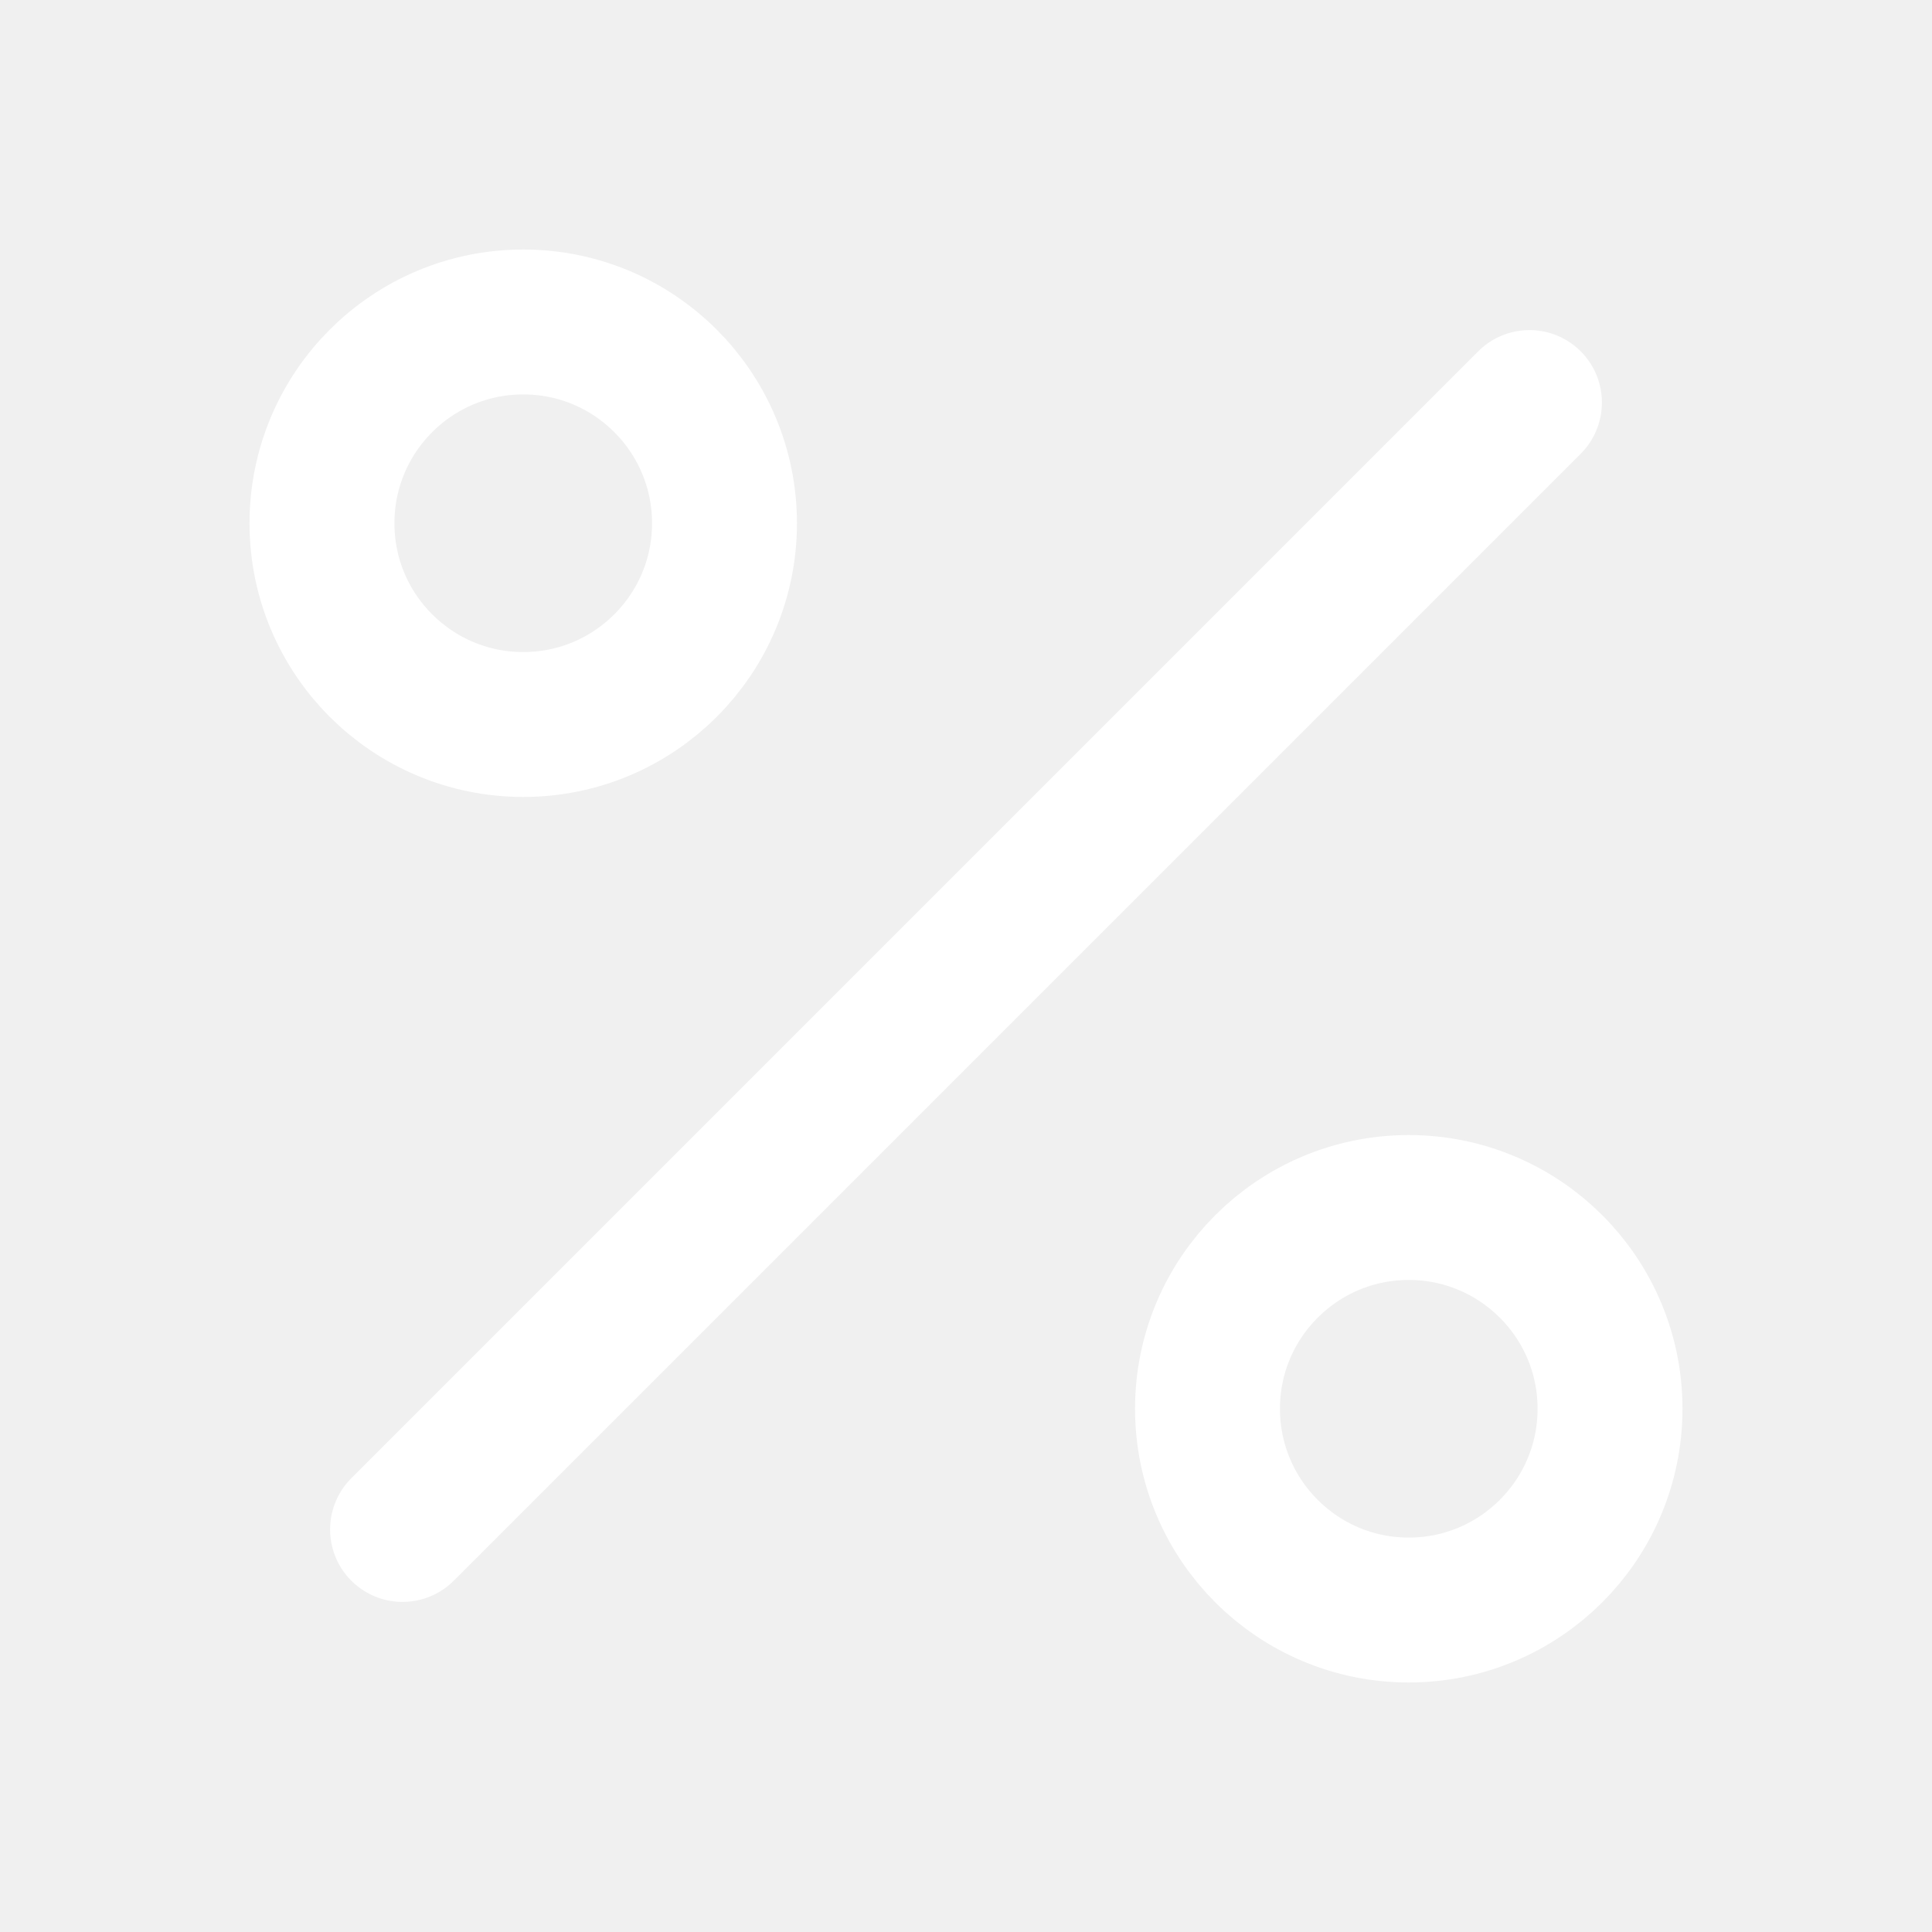
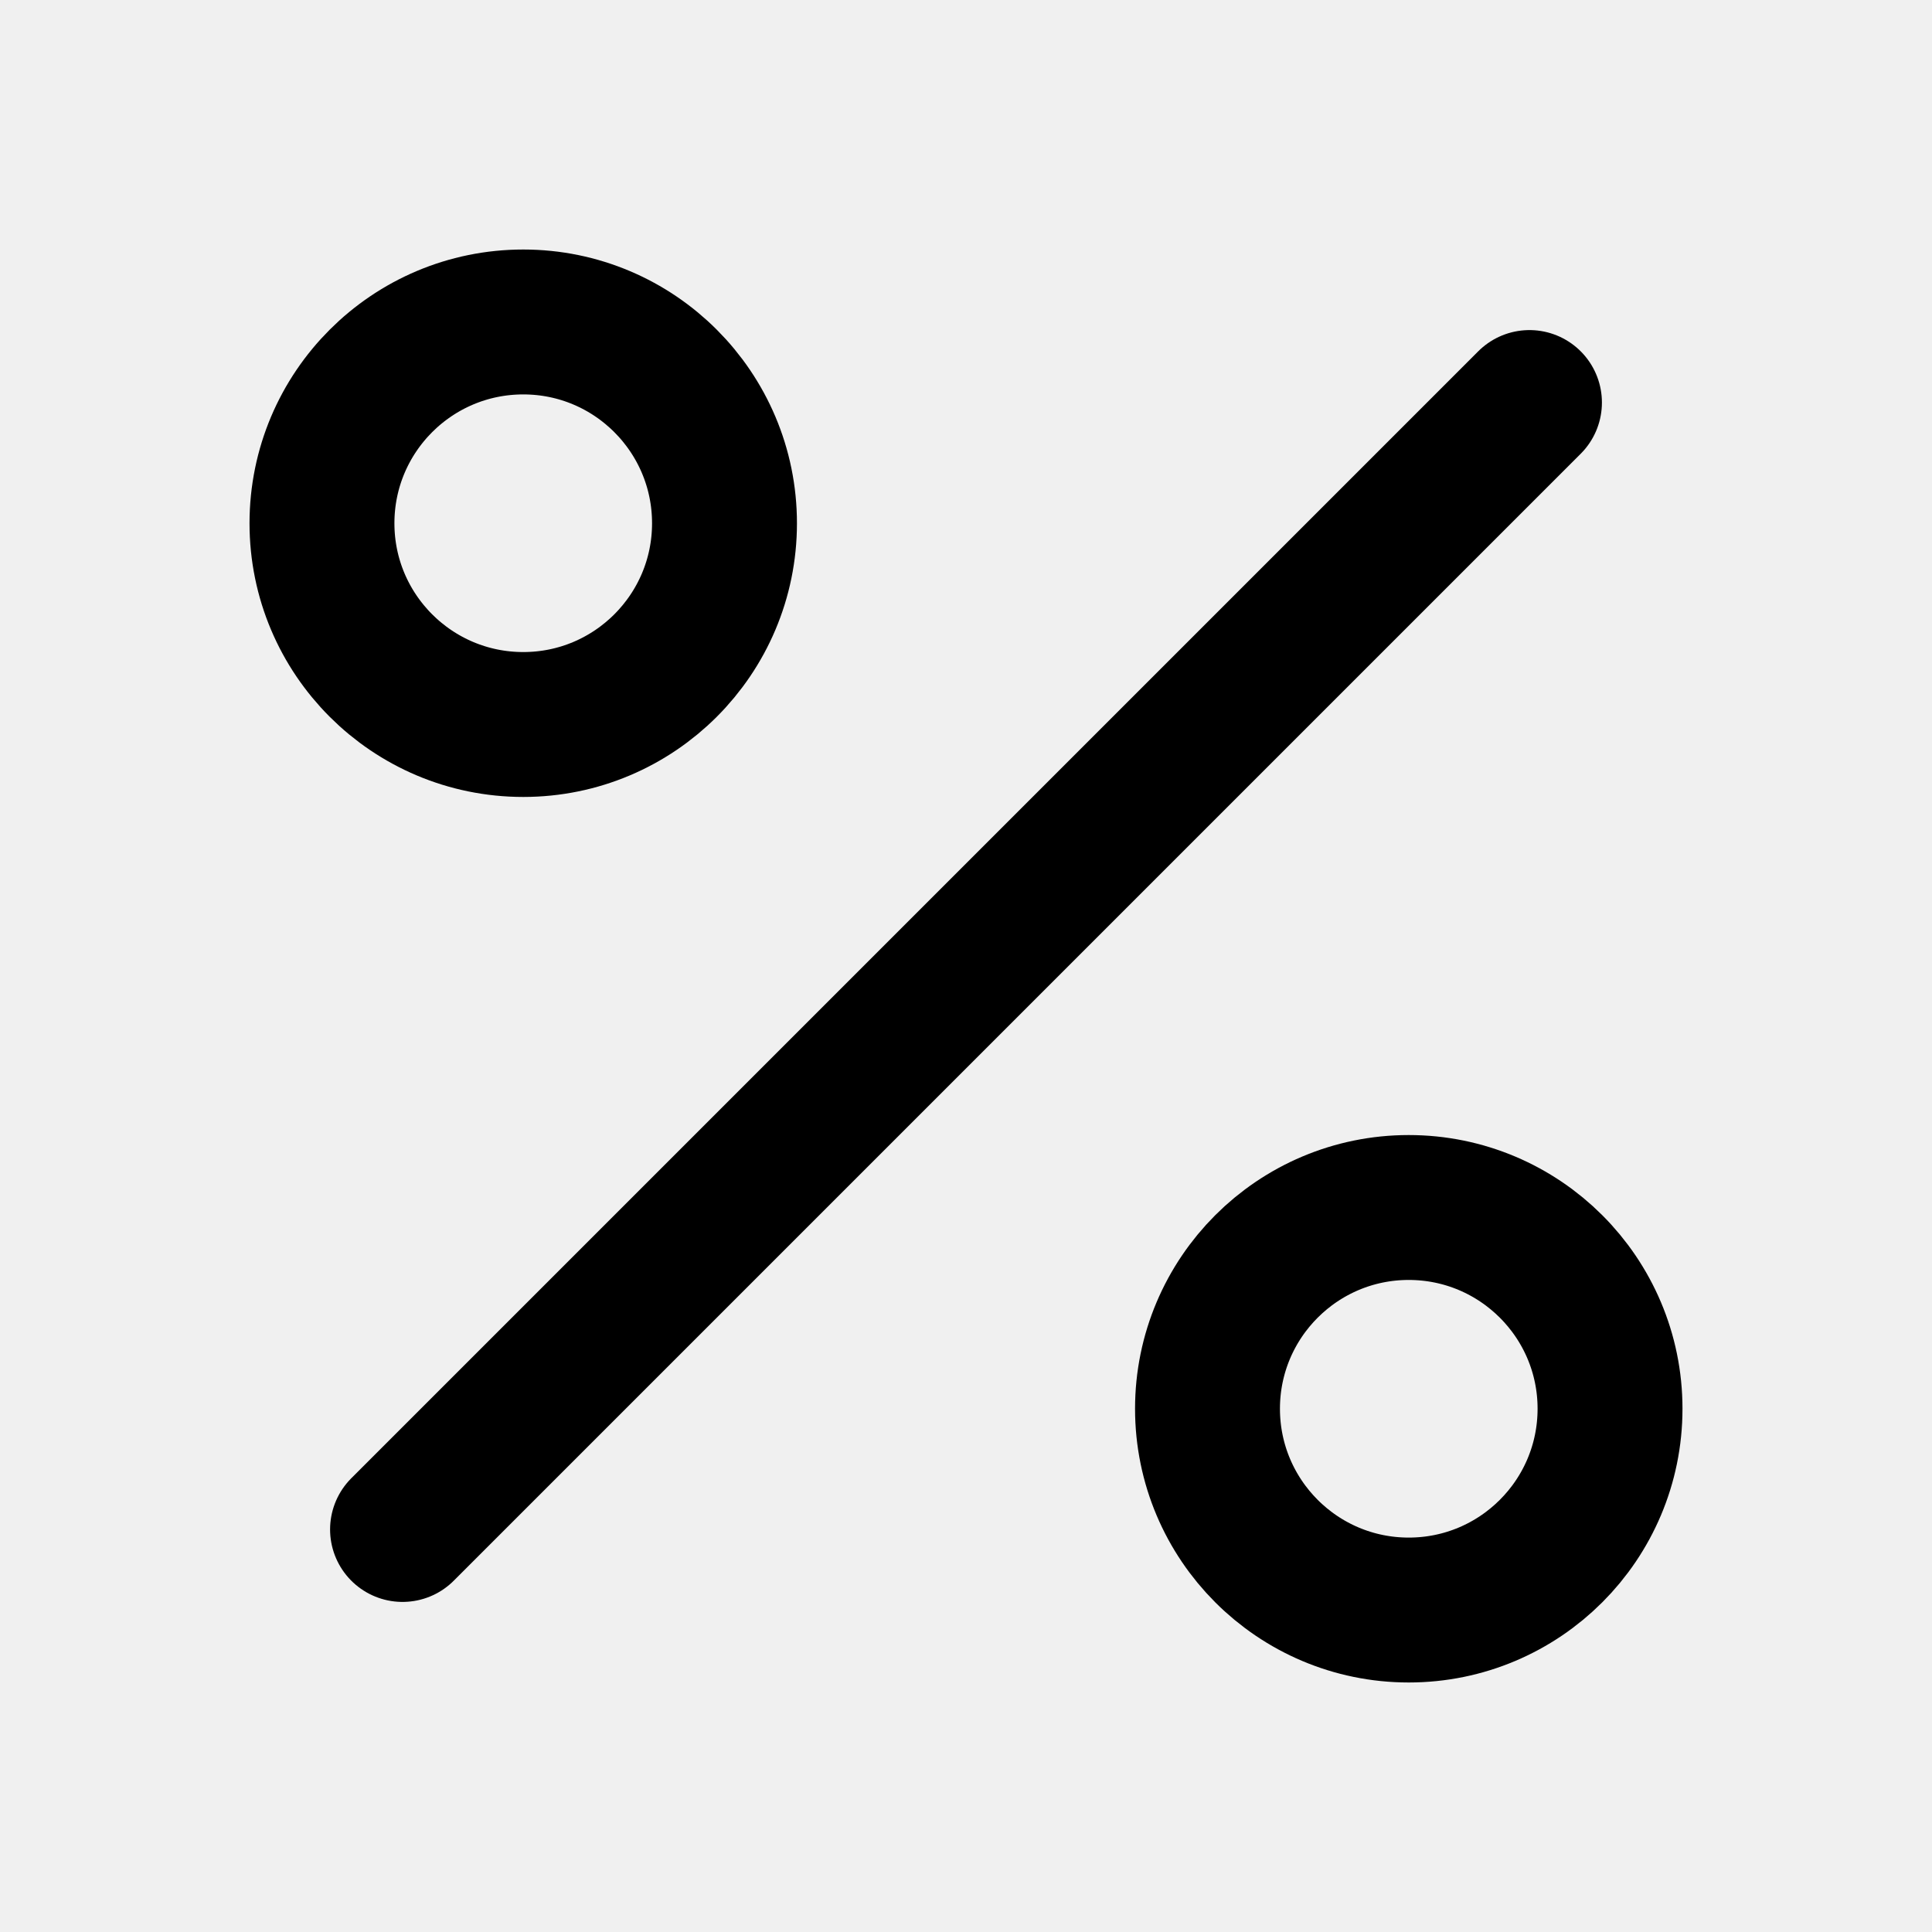
<svg xmlns="http://www.w3.org/2000/svg" width="20" height="20" viewBox="0 0 20 20" fill="none">
-   <path d="M15.833 4.167L4.167 15.833" stroke="white" stroke-width="1.5" stroke-linecap="round" stroke-linejoin="round" />
-   <path d="M5.417 7.5C6.567 7.5 7.5 6.567 7.5 5.417C7.5 4.266 6.567 3.333 5.417 3.333C4.266 3.333 3.333 4.266 3.333 5.417C3.333 6.567 4.266 7.5 5.417 7.5Z" stroke="white" stroke-width="1.5" stroke-linecap="round" stroke-linejoin="round" />
-   <path d="M14.583 16.667C15.734 16.667 16.667 15.734 16.667 14.583C16.667 13.433 15.734 12.5 14.583 12.5C13.433 12.5 12.5 13.433 12.5 14.583C12.5 15.734 13.433 16.667 14.583 16.667Z" stroke="white" stroke-width="1.5" stroke-linecap="round" stroke-linejoin="round" />
+   <path d="M15.833 4.167L4.167 15.833" stroke="currentColor" stroke-width="1.5" stroke-linecap="round" stroke-linejoin="round" />
+   <path d="M5.417 7.5C6.567 7.5 7.5 6.567 7.5 5.417C7.5 4.266 6.567 3.333 5.417 3.333C4.266 3.333 3.333 4.266 3.333 5.417C3.333 6.567 4.266 7.5 5.417 7.5Z" stroke="currentColor" stroke-width="1.5" stroke-linecap="round" stroke-linejoin="round" />
+   <path d="M14.583 16.667C15.734 16.667 16.667 15.734 16.667 14.583C16.667 13.433 15.734 12.5 14.583 12.5C13.433 12.5 12.5 13.433 12.5 14.583C12.5 15.734 13.433 16.667 14.583 16.667Z" stroke="currentColor" stroke-width="1.5" stroke-linecap="round" stroke-linejoin="round" />
</svg>
